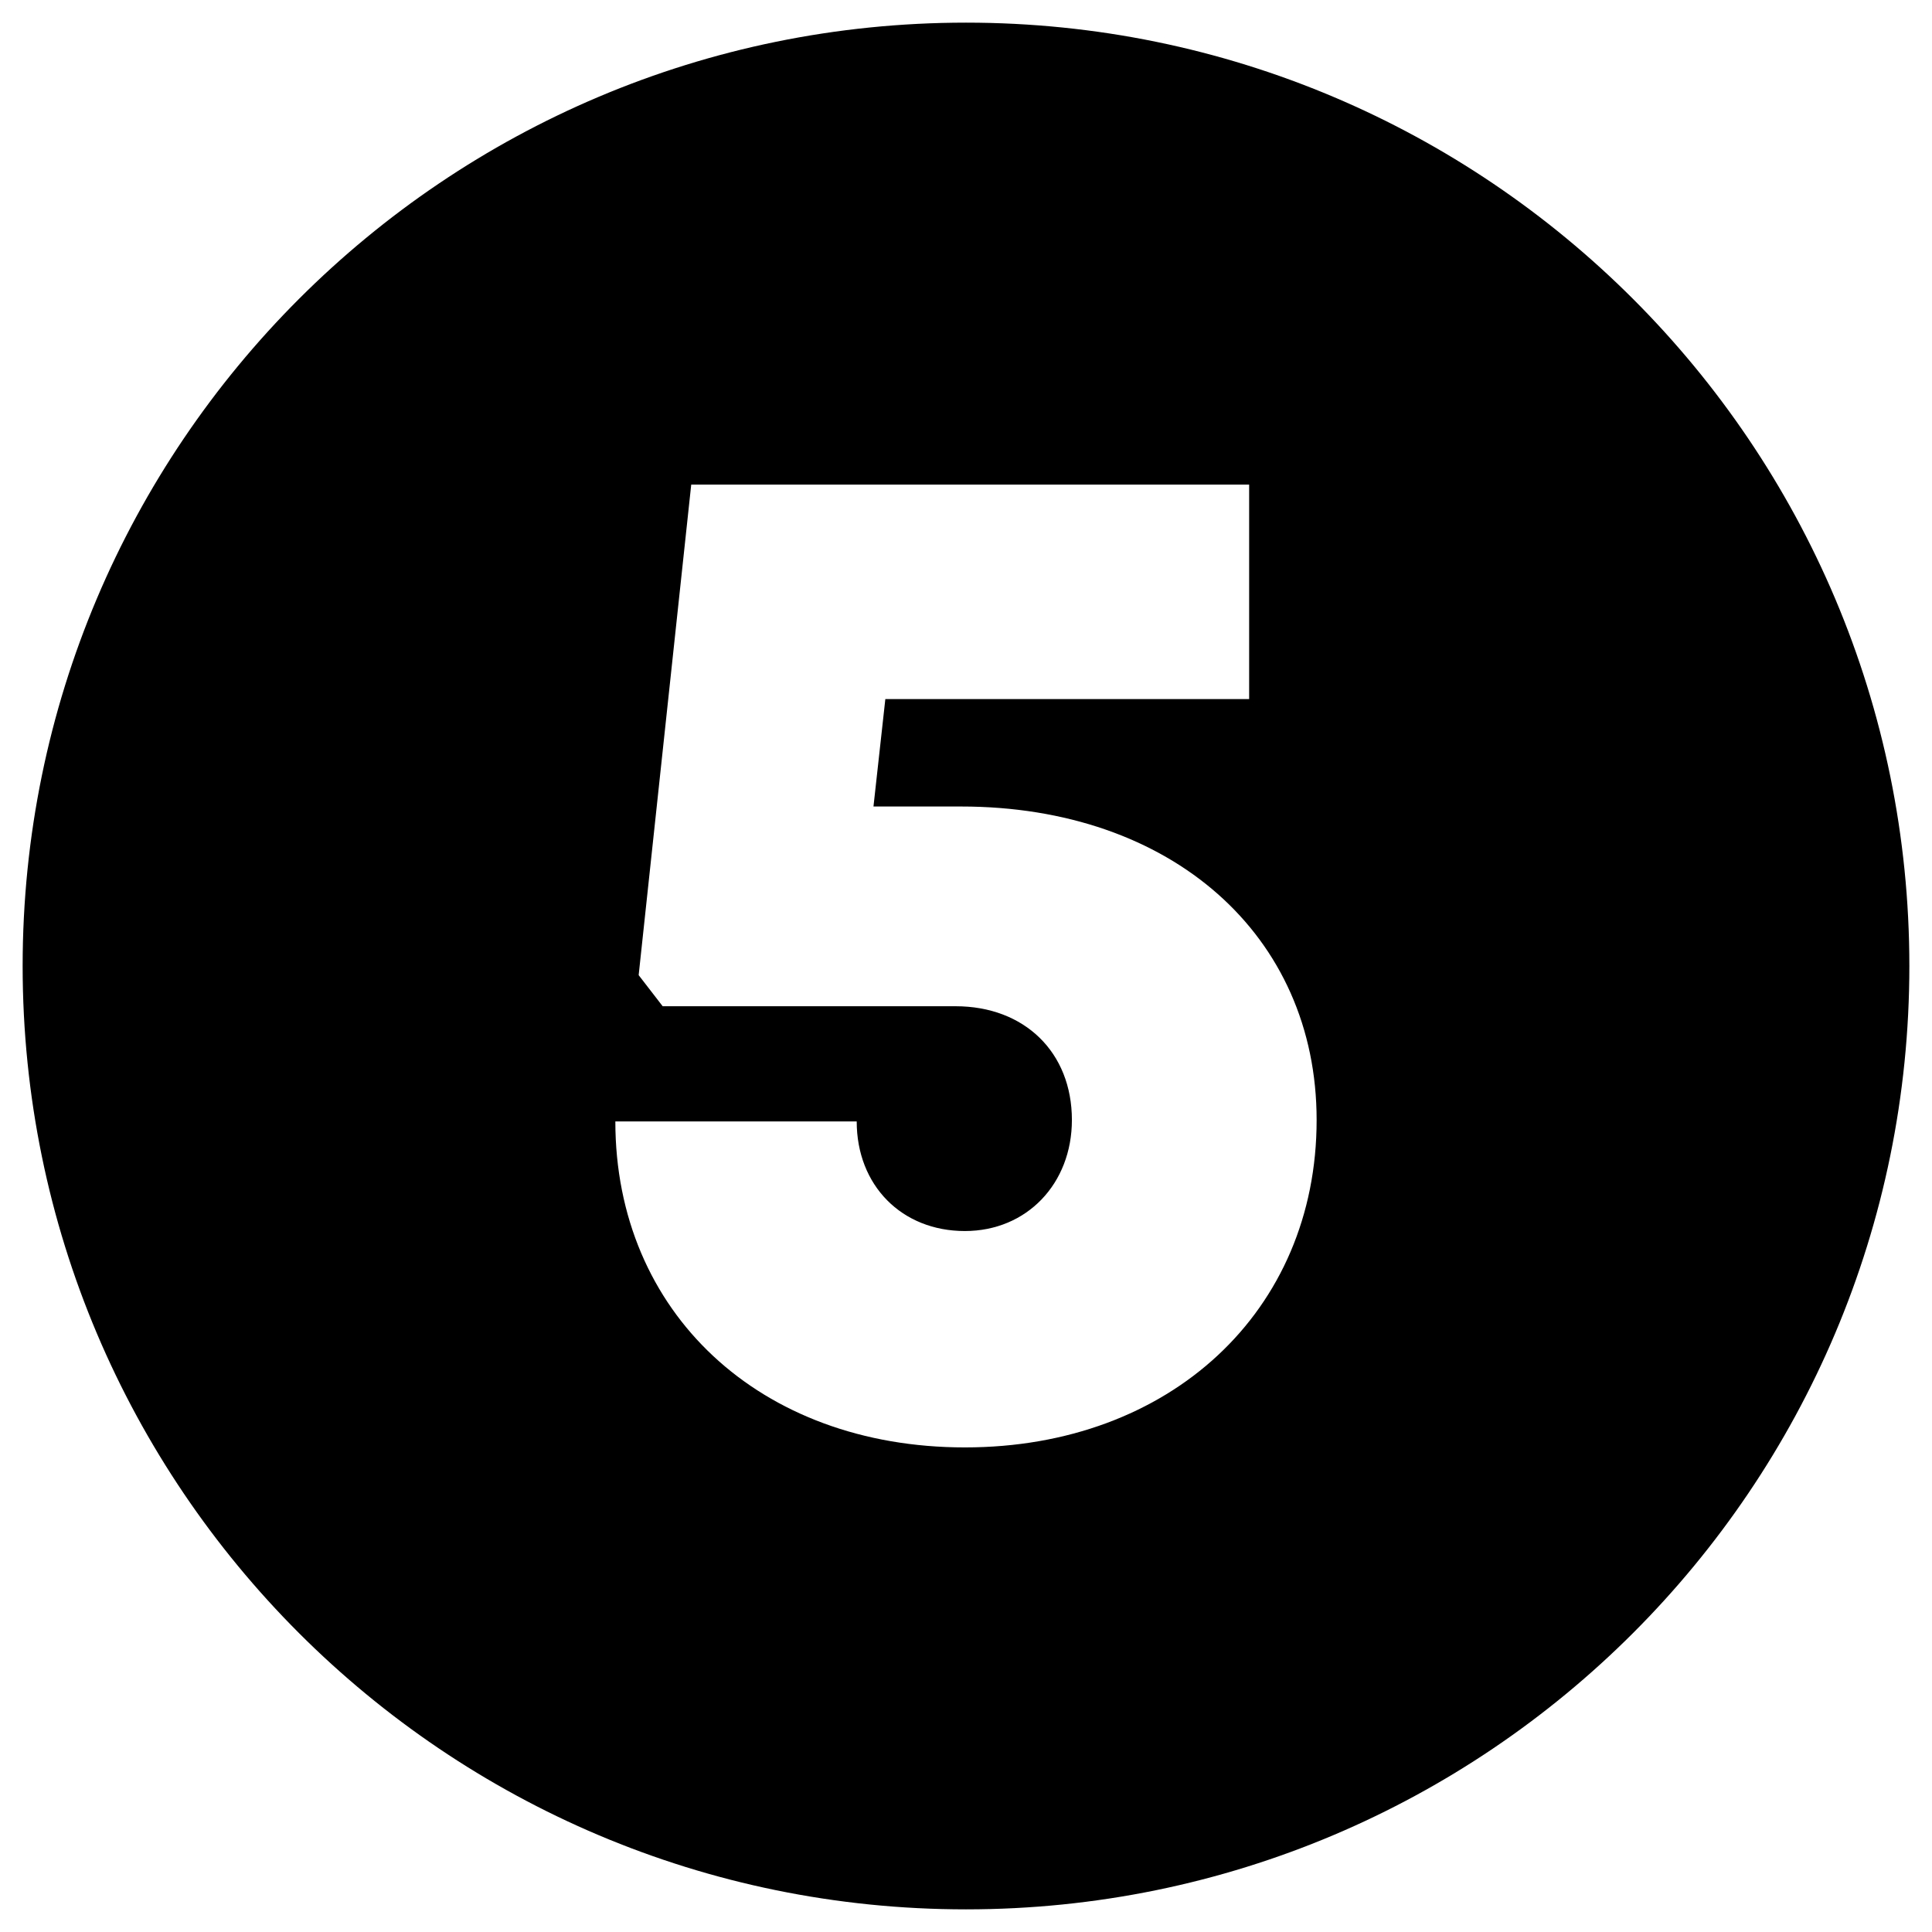
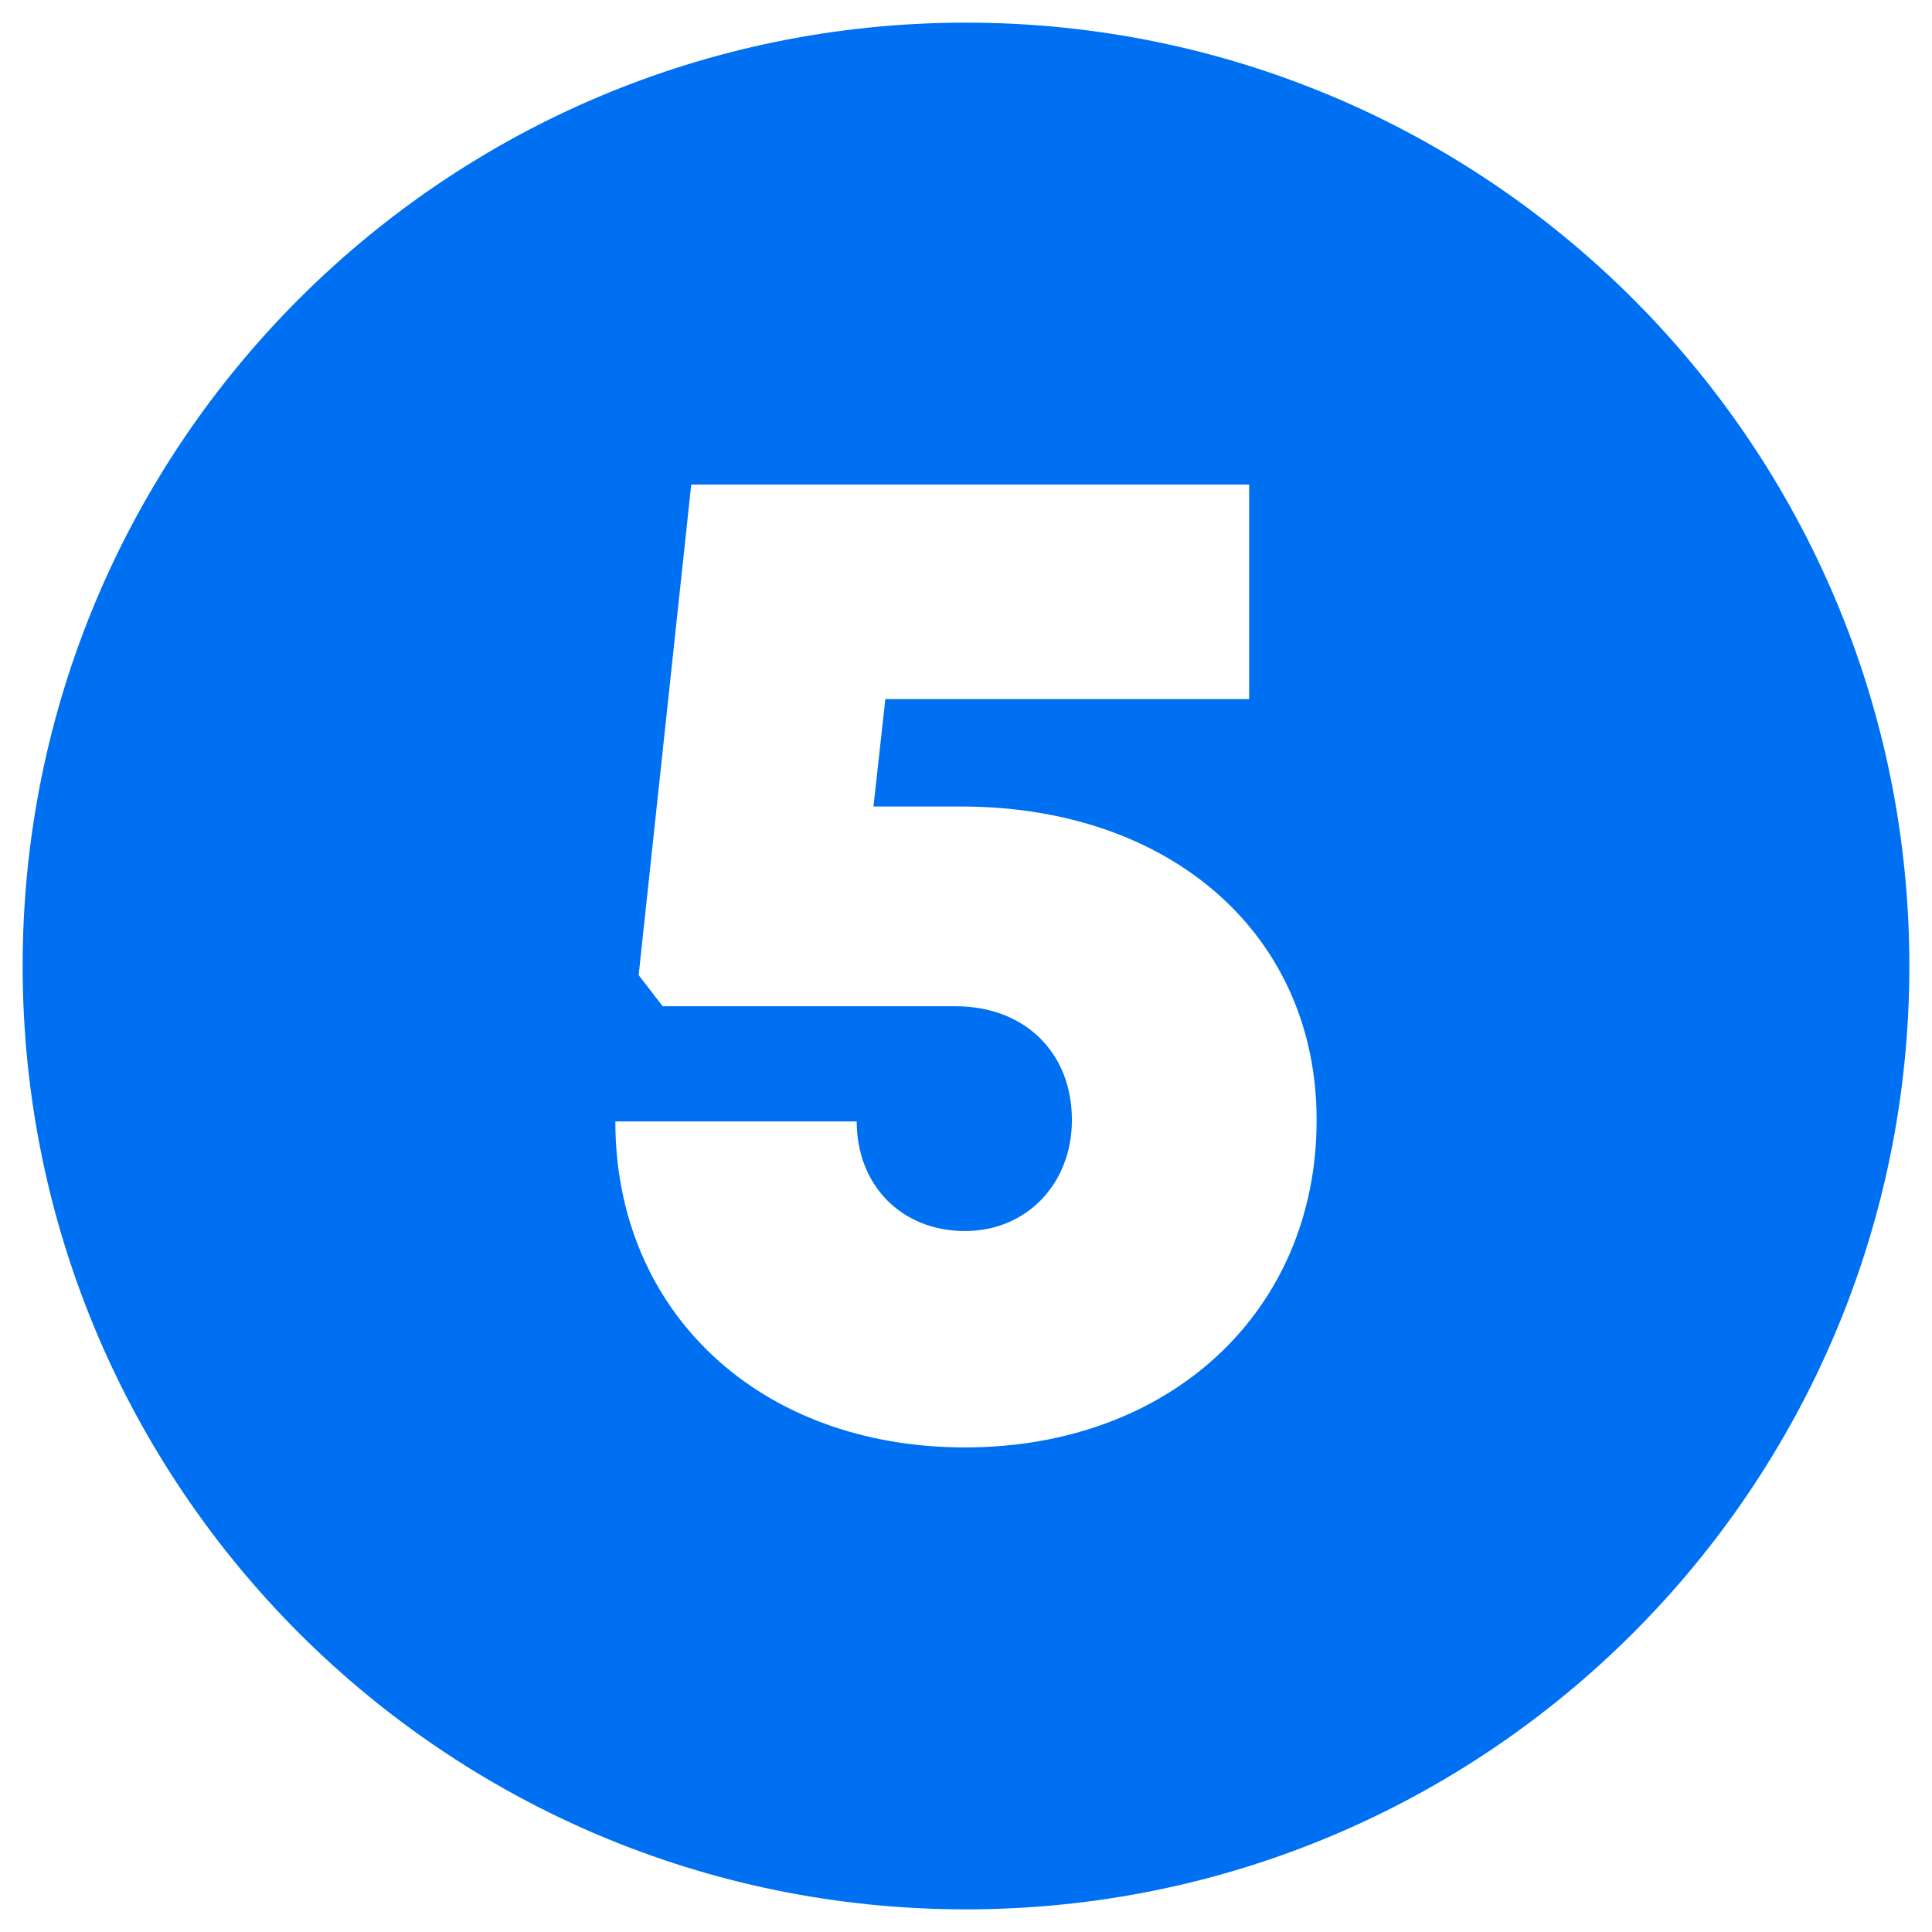
- <svg xmlns="http://www.w3.org/2000/svg" id="Layer_1" height="512" viewBox="0 0 512 512" width="512" data-name="Layer 1">
+ <svg xmlns="http://www.w3.org/2000/svg" id="Layer_1" fill="#0070f3" height="512" viewBox="0 0 512 512" width="512" data-name="Layer 1">
  <path d="m256 6c-138.071 0-250 111.929-250 250s111.929 250 250 250 250-111.929 250-250-111.929-250-250-250zm-.291 377.579c-54.342 0-92.636-35.783-92.636-86.387h63.963c0 16.932 11.9 29.045 28.673 29.045 16.4 0 28.355-12.548 28.355-29.435 0-17.91-12.549-30.138-30.834-30.138h-77.614l-6.364-8.239 13.93-130h147.855v56.844h-96.414l-3.142 28.455h23.2v.008c55.842 0 94.238 34.181 94.238 83.079.008 50.655-38.819 86.768-93.21 86.768z" />
</svg>
